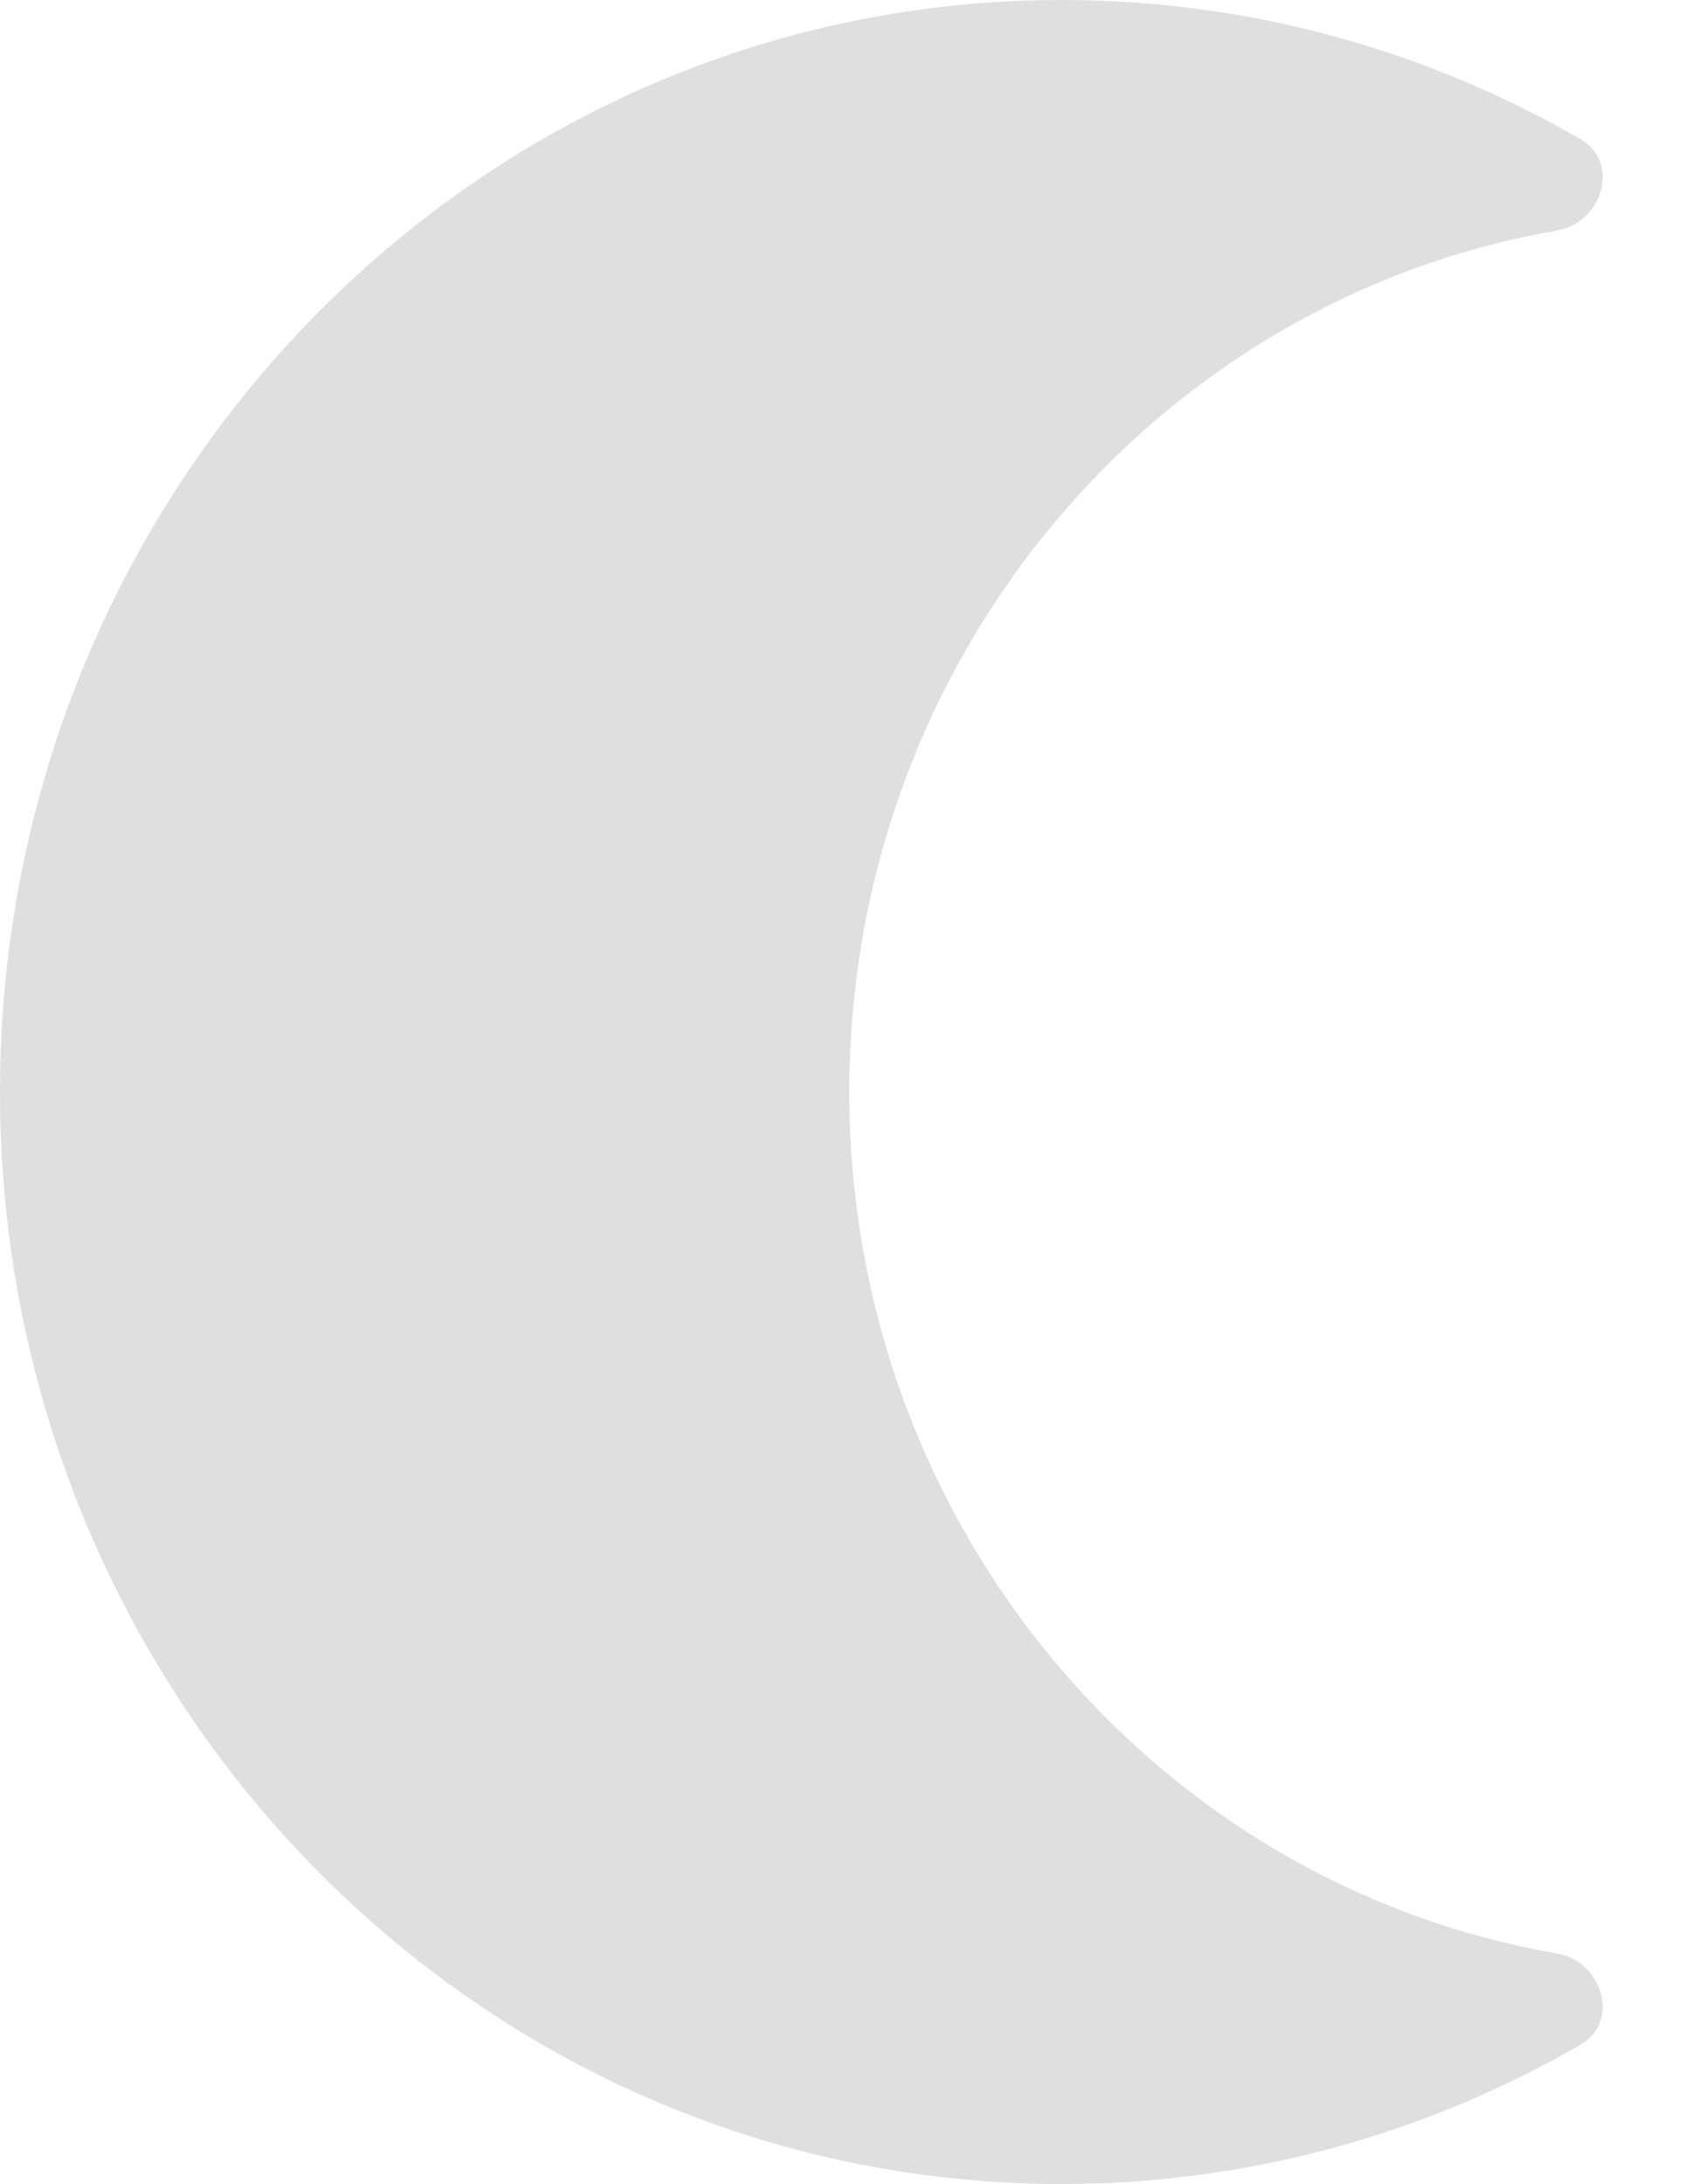
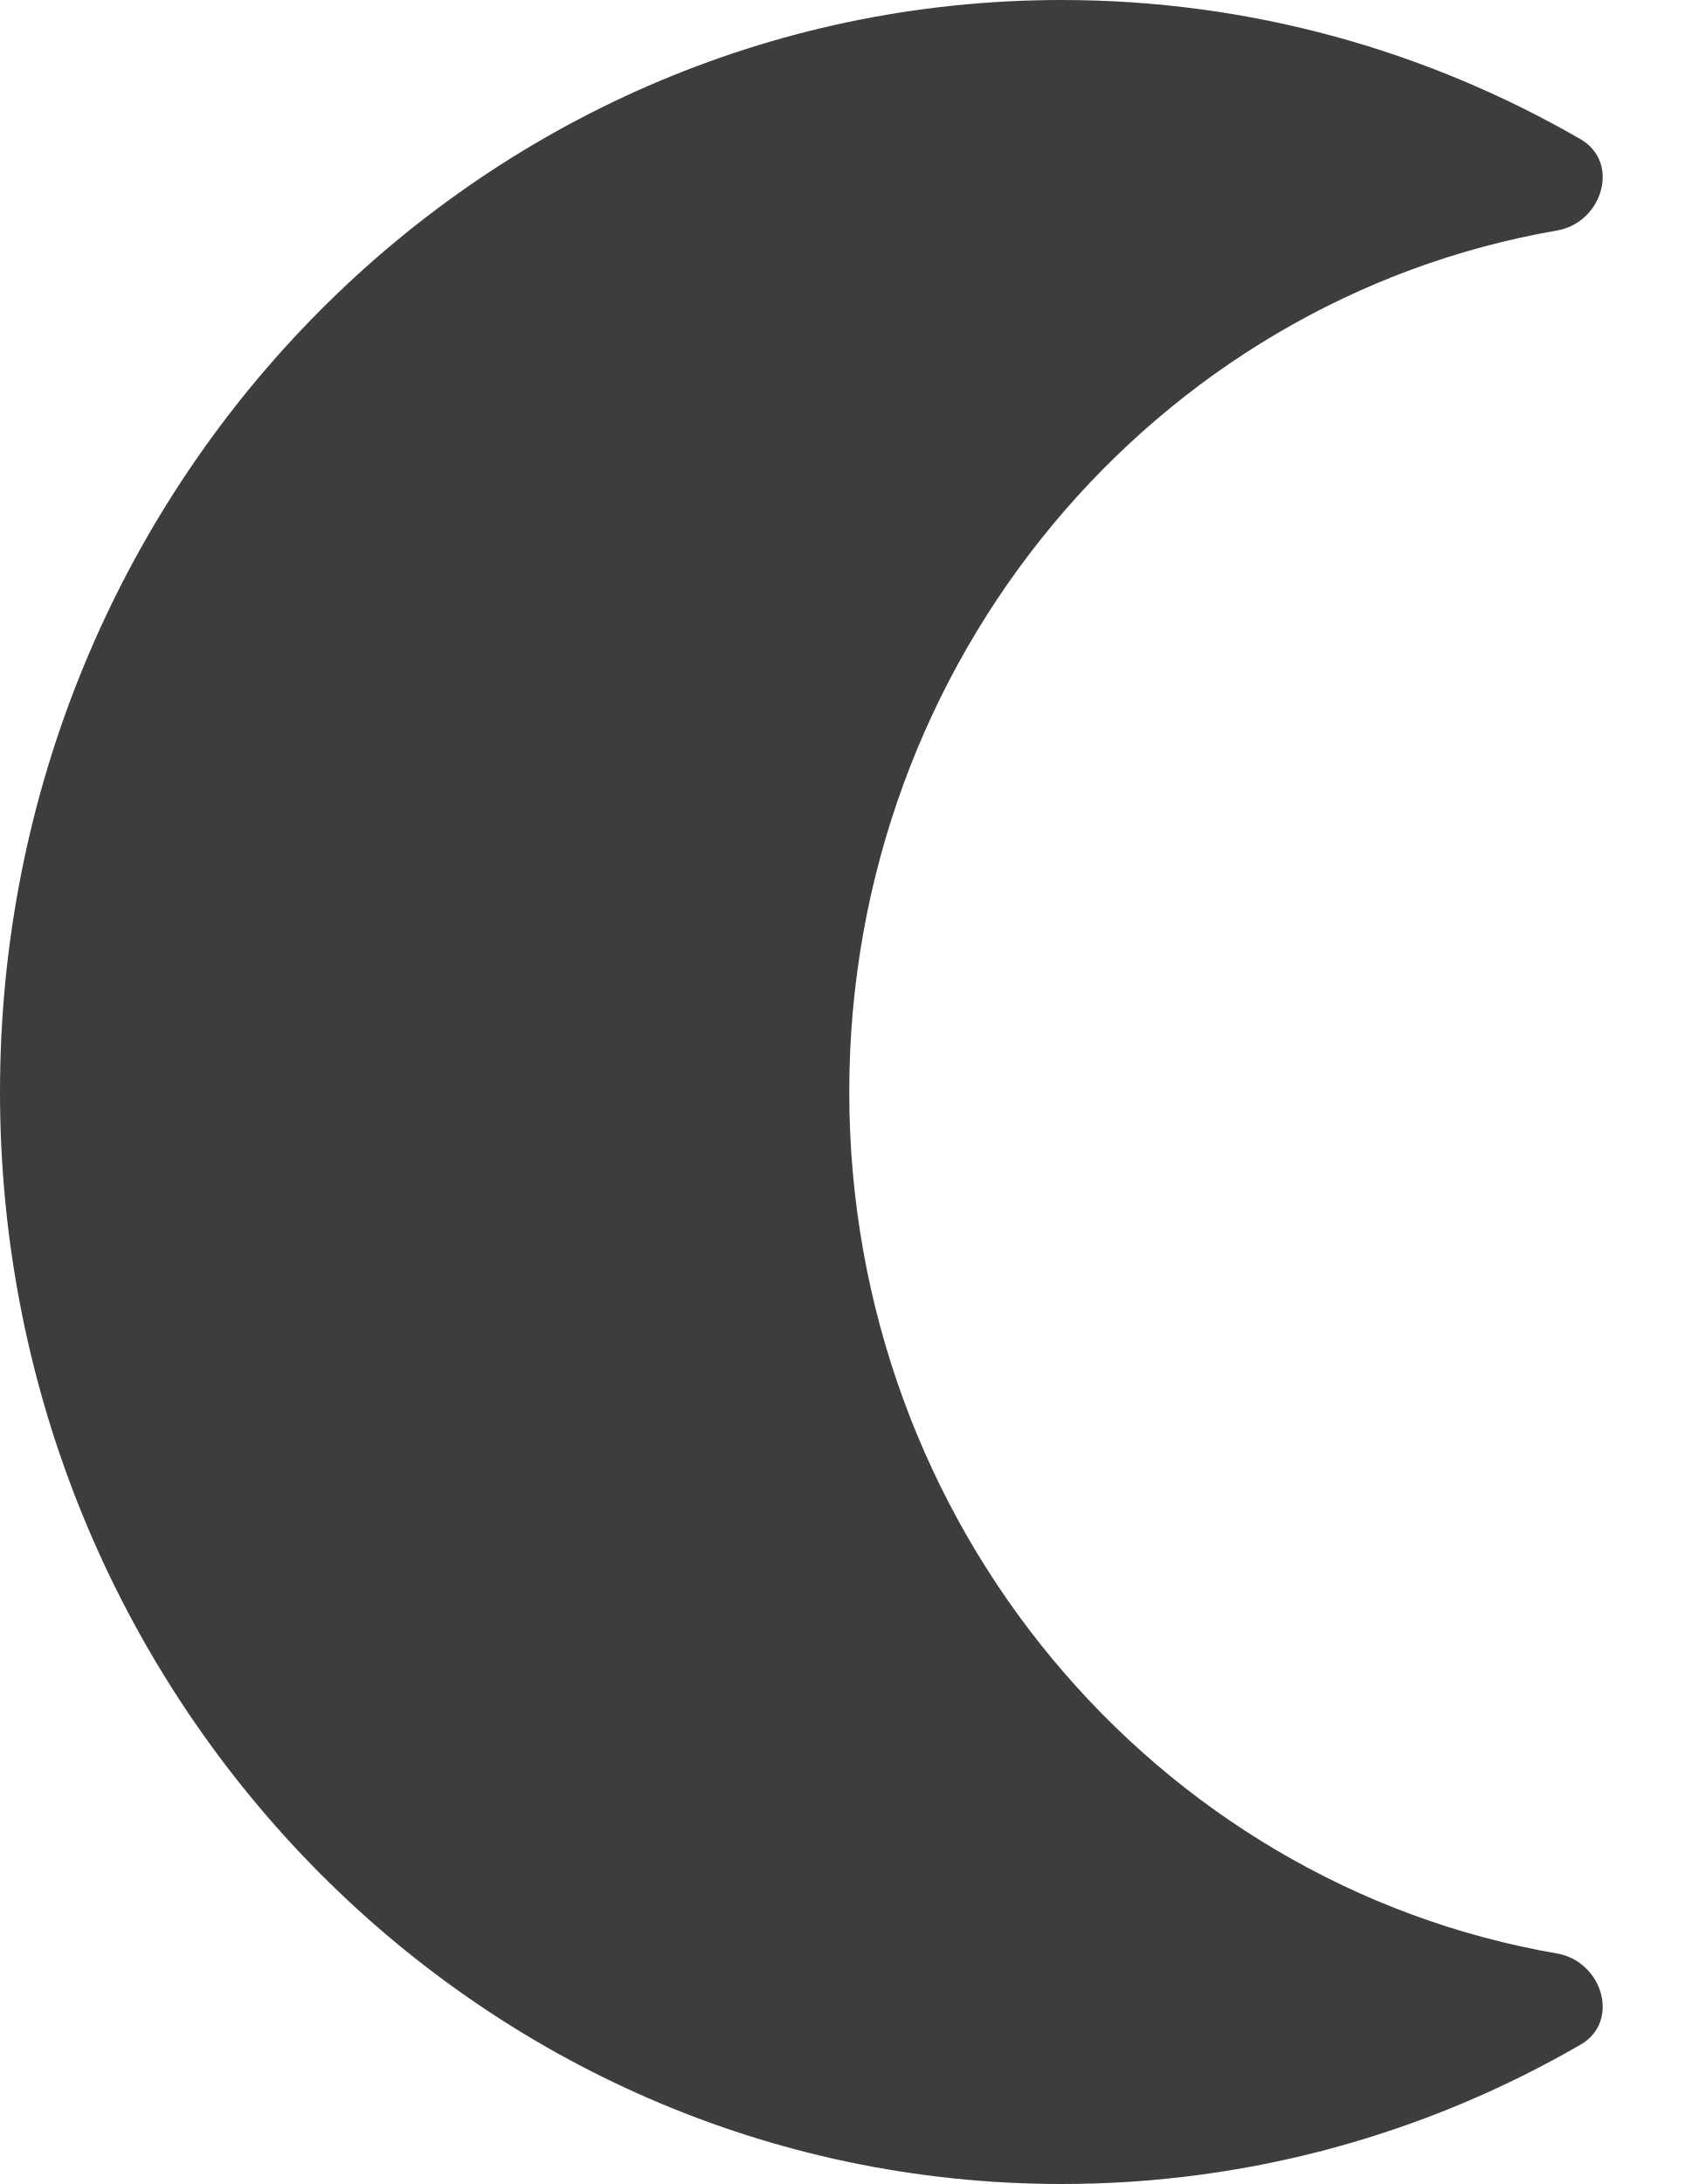
<svg xmlns="http://www.w3.org/2000/svg" width="14" height="18" viewBox="0 0 14 18" fill="none">
-   <path fill-rule="evenodd" clip-rule="evenodd" d="M13.027 1.147C13.358 1.338 13.209 1.835 12.833 1.9C9.523 2.471 7 5.432 7 9C7 12.568 9.523 15.529 12.833 16.1C13.209 16.165 13.358 16.662 13.027 16.852C11.763 17.583 10.304 18 8.75 18C3.917 18 0 13.971 0 9C0 4.029 3.917 0 8.75 0C10.304 0 11.763 0.417 13.027 1.147Z" fill="#DFDFDF" />
+   <path fill-rule="evenodd" clip-rule="evenodd" d="M13.027 1.147C13.358 1.338 13.209 1.835 12.833 1.9C9.523 2.471 7 5.432 7 9C7 12.568 9.523 15.529 12.833 16.1C13.209 16.165 13.358 16.662 13.027 16.852C11.763 17.583 10.304 18 8.75 18C3.917 18 0 13.971 0 9C0 4.029 3.917 0 8.75 0C10.304 0 11.763 0.417 13.027 1.147Z" fill="#3D3D3D" />
</svg>
